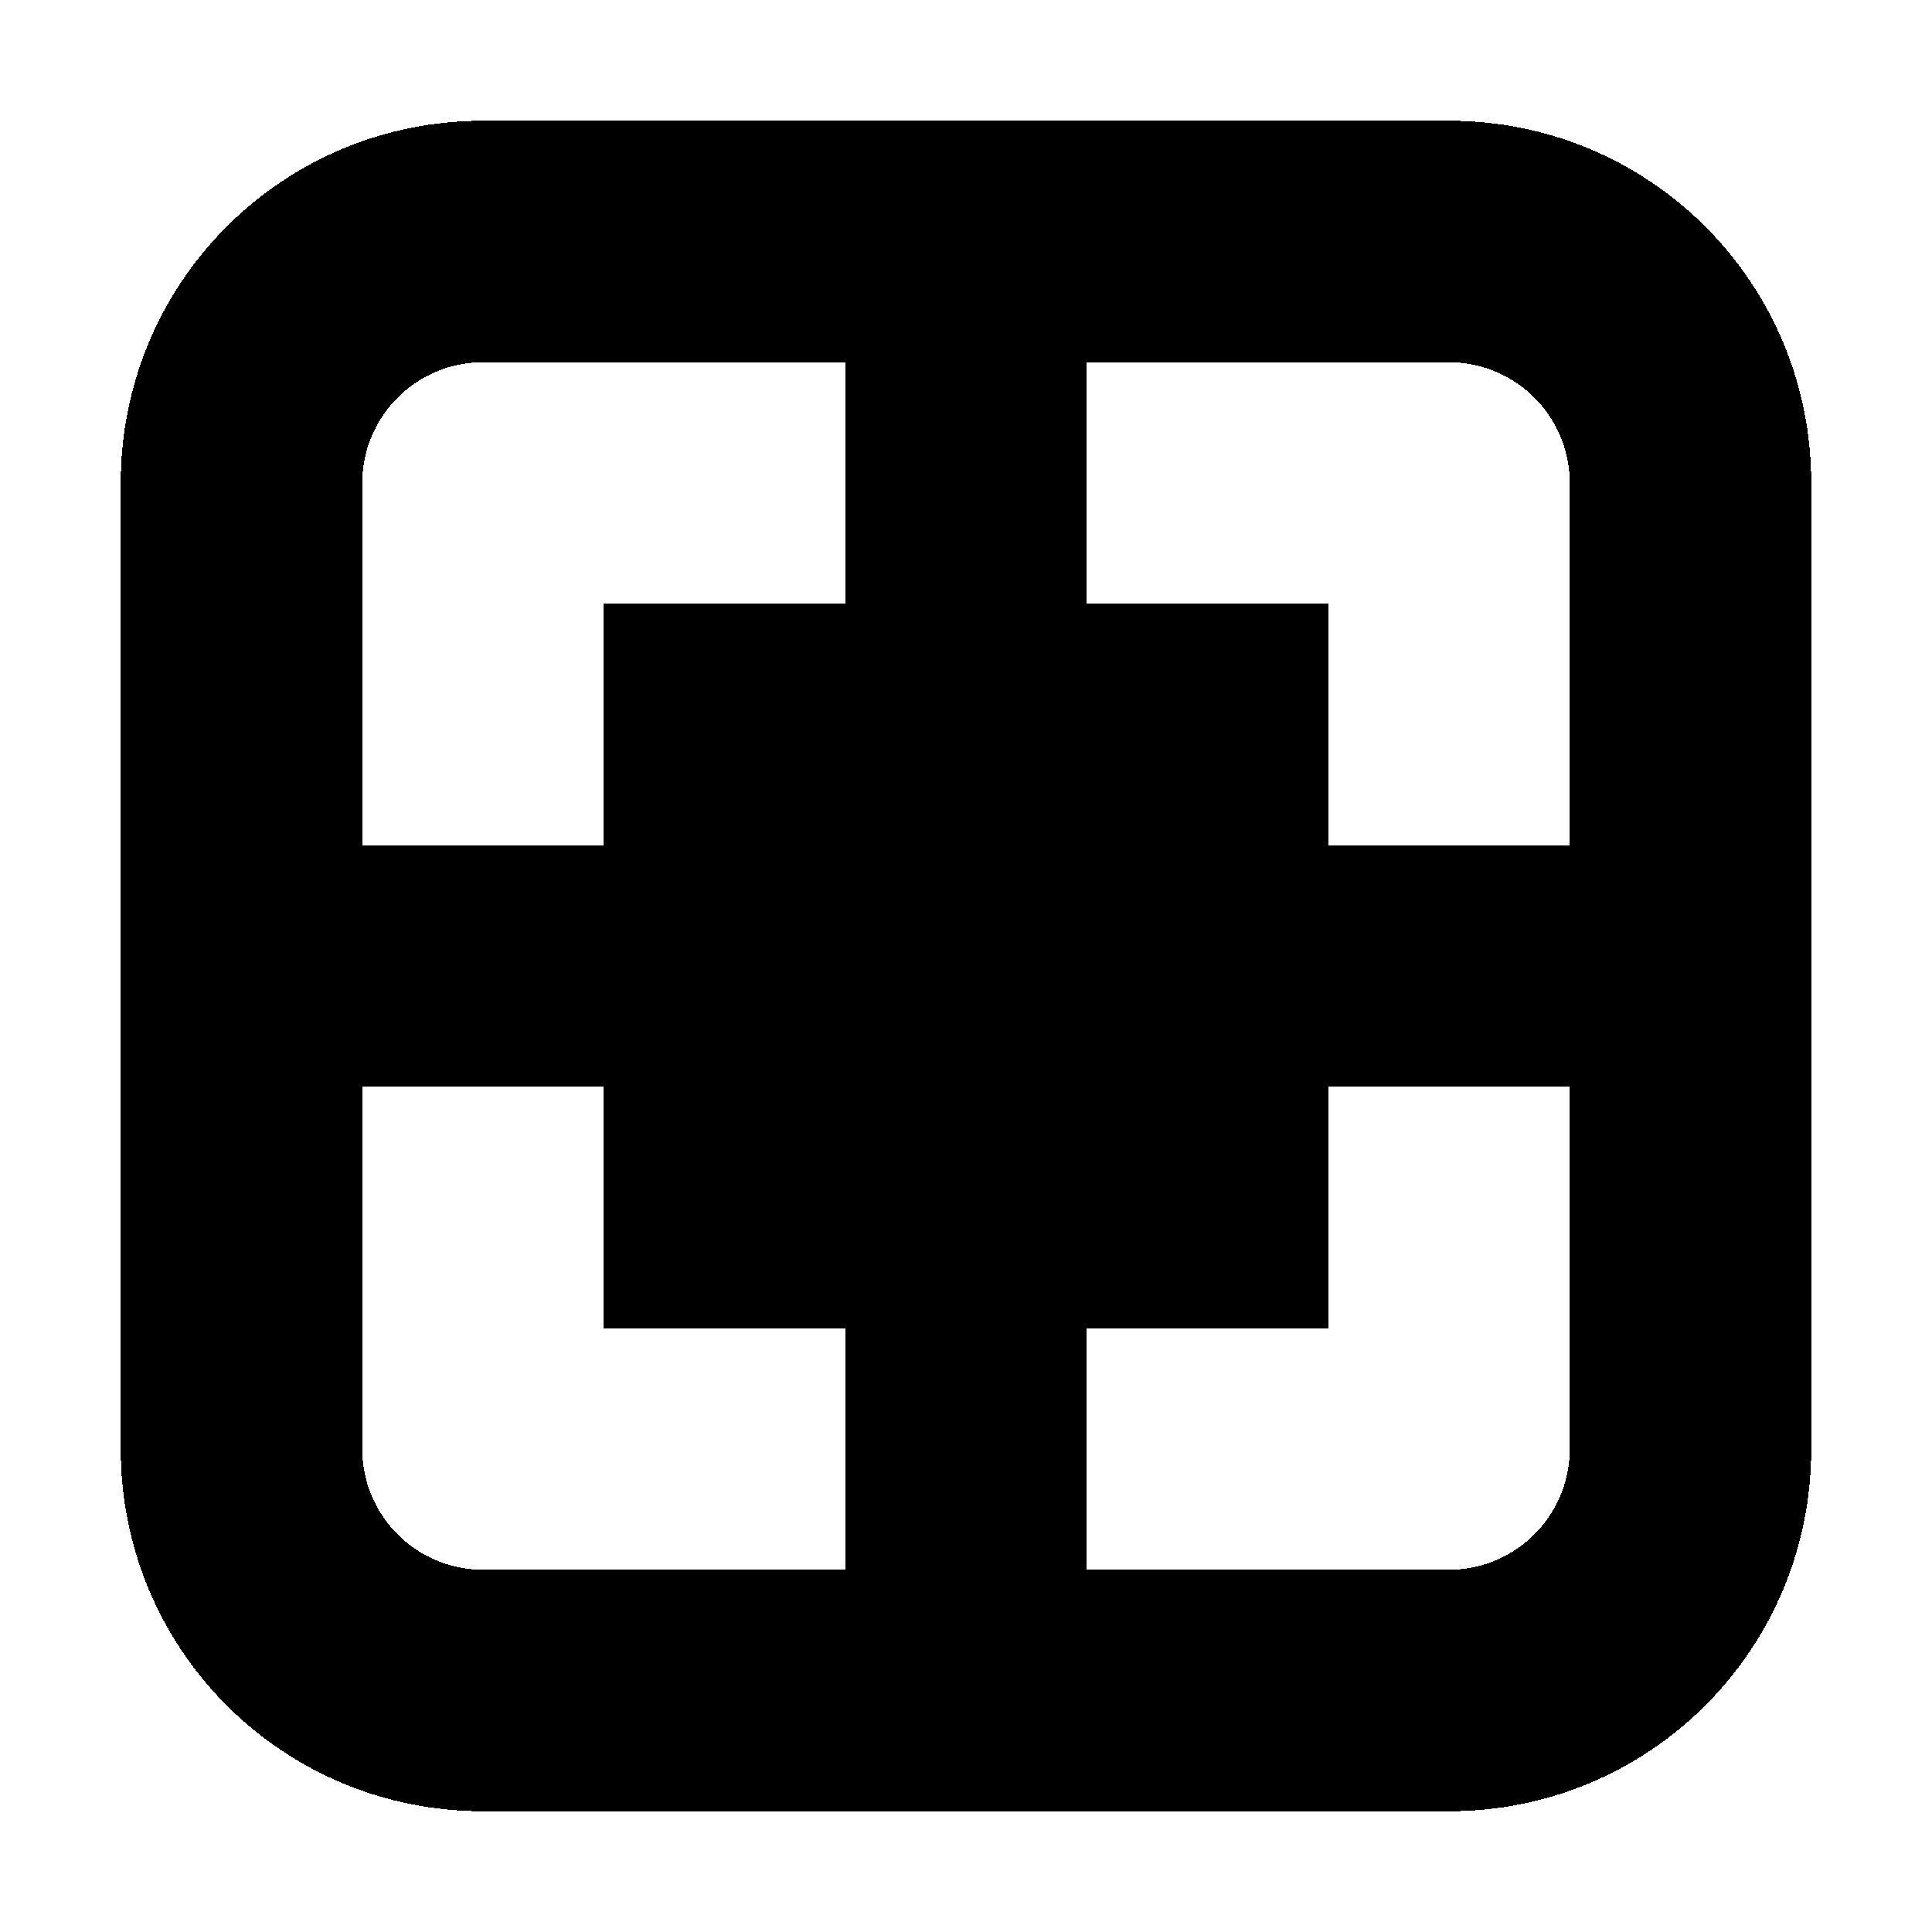
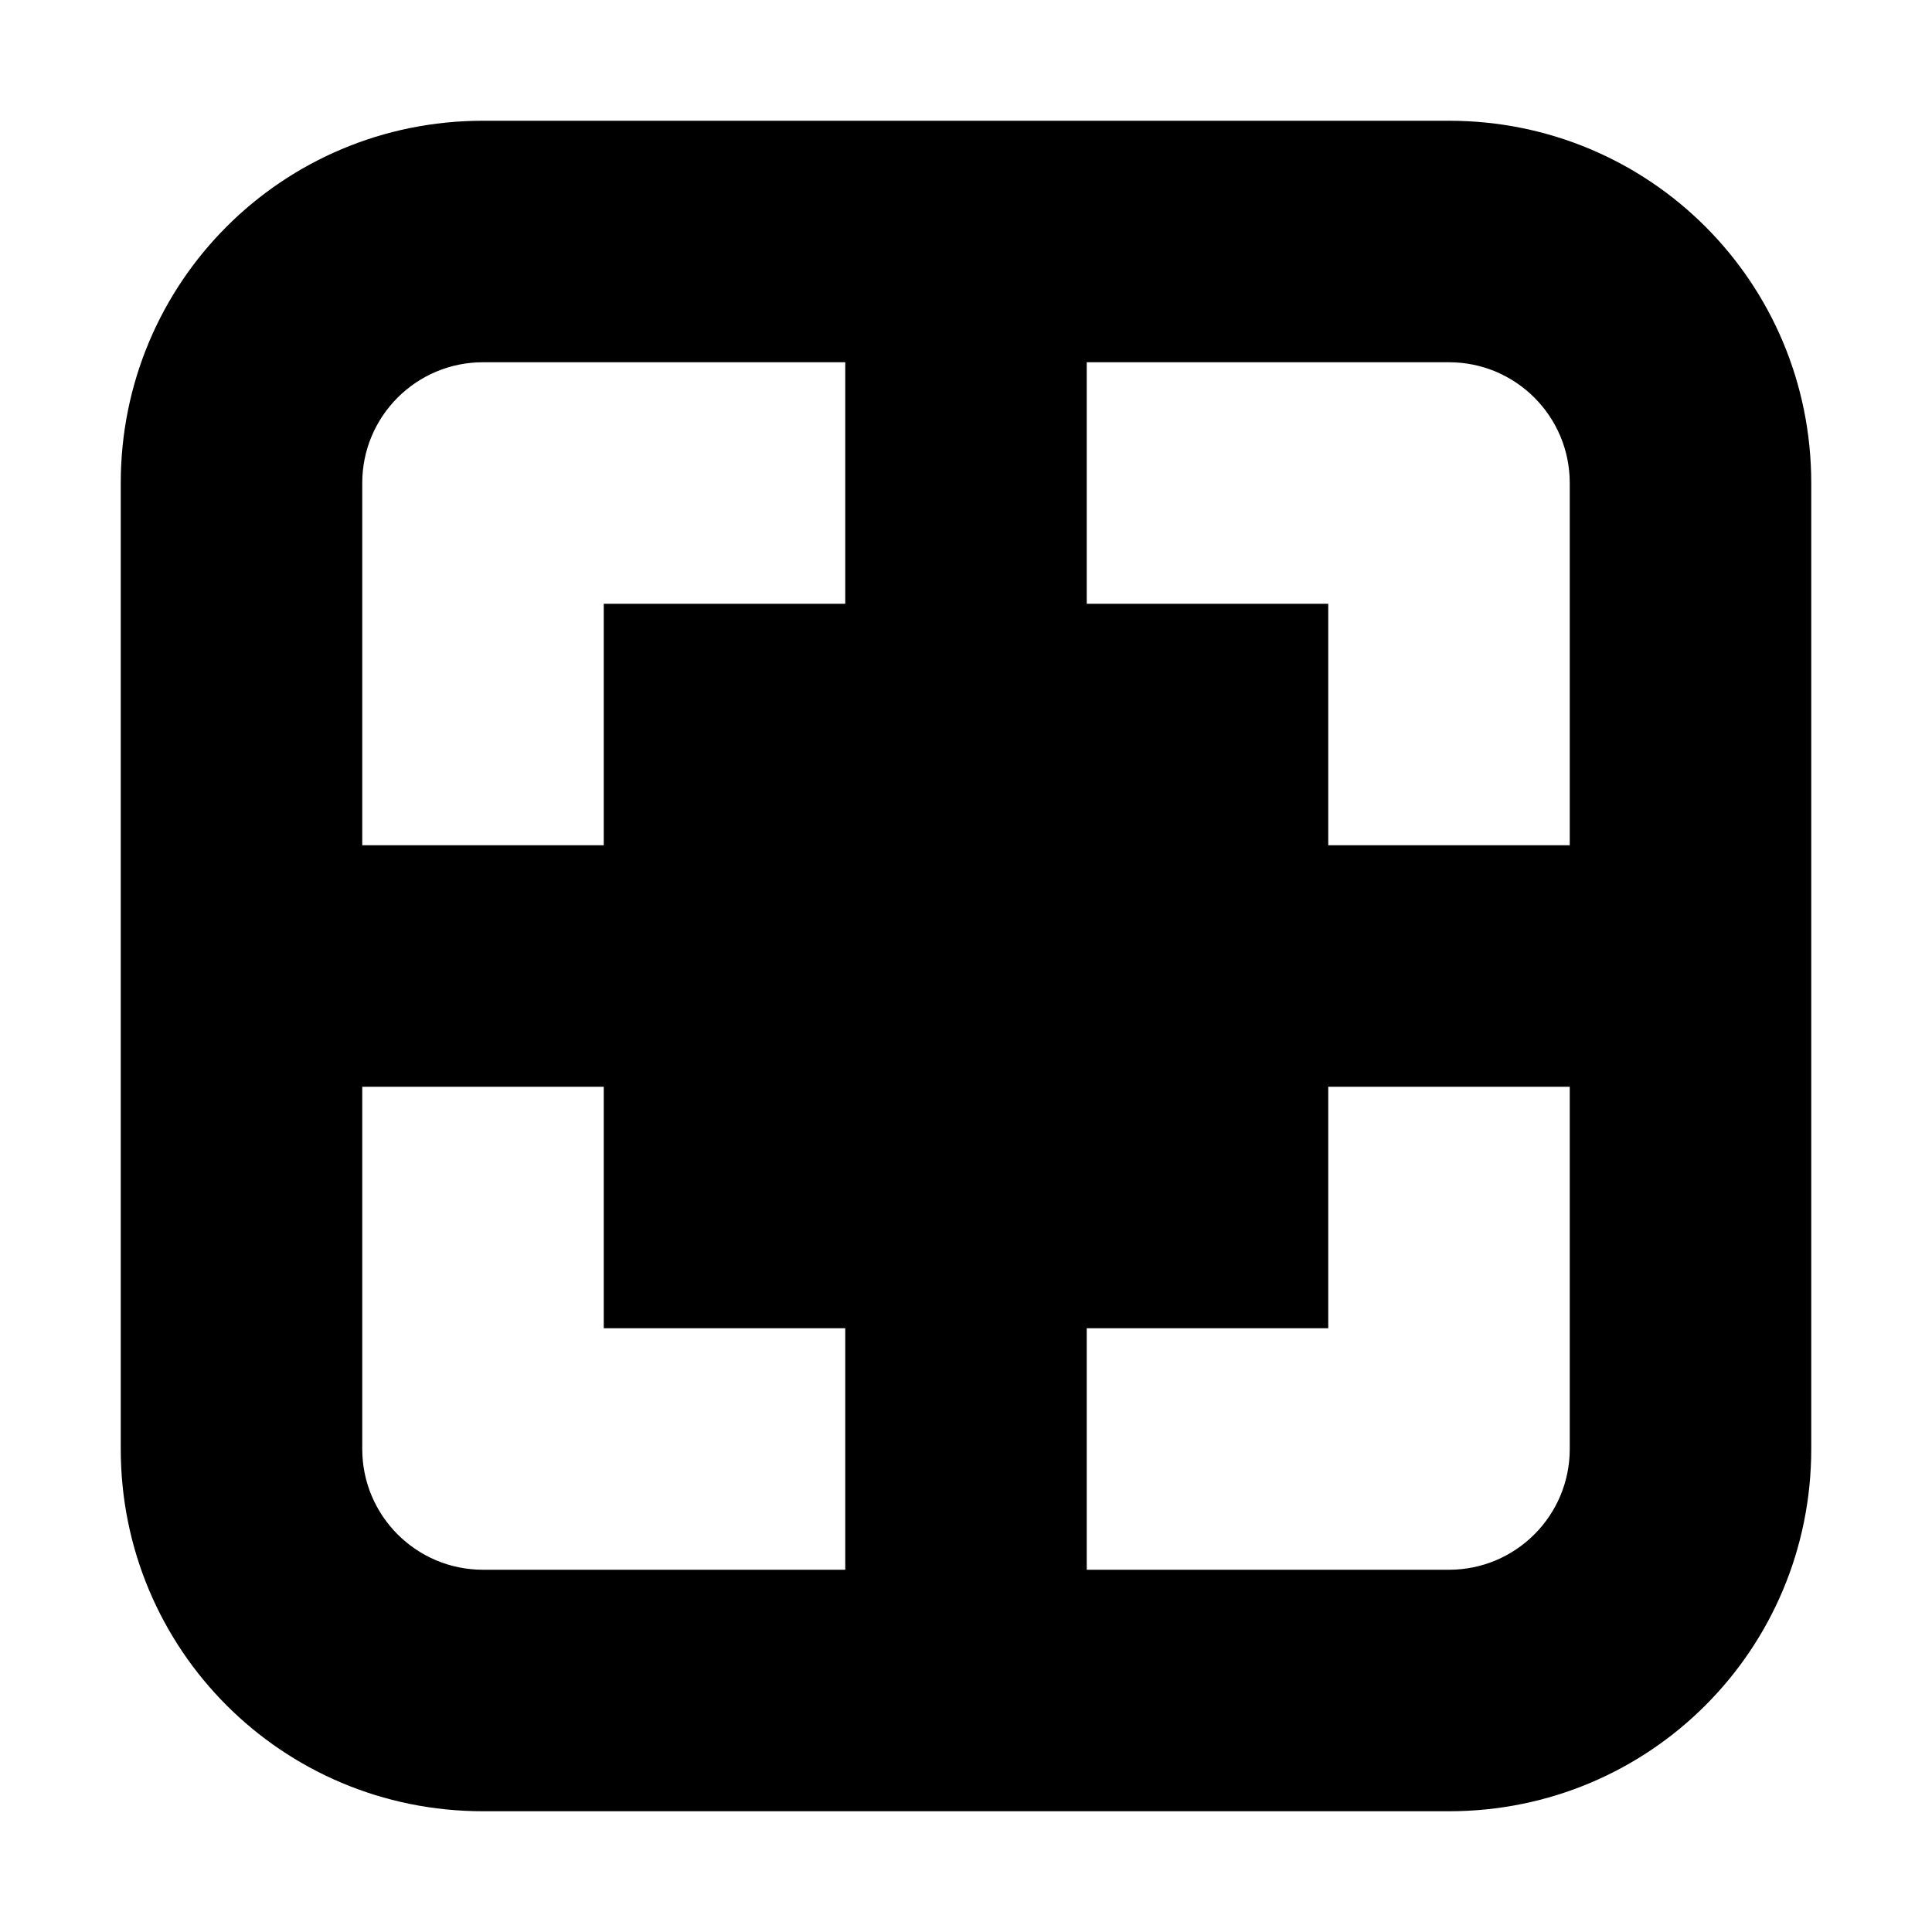
- <svg xmlns="http://www.w3.org/2000/svg" xmlns:xlink="http://www.w3.org/1999/xlink" width="16" height="16" id="svg2" version="1.1" shape-rendering="crispEdges">
+ <svg xmlns="http://www.w3.org/2000/svg" xmlns:xlink="http://www.w3.org/1999/xlink" width="16" height="16" id="svg2" version="1.1">
  <defs id="defs4">
    <linearGradient id="linearGradient5306">
      <stop style="stop-color:#ffffff;stop-opacity:0.099;" offset="0" id="stop5308" />
      <stop style="stop-color:#ffffff;stop-opacity:0;" offset="1" id="stop5310" />
    </linearGradient>
    <linearGradient id="linearGradient5290">
      <stop style="stop-color:#00ffff;stop-opacity:0.098;" offset="0" id="stop5292" />
      <stop id="stop6740" offset="0.5" style="stop-color:#00ff7f;stop-opacity:0.047;" />
      <stop style="stop-color:#00ff00;stop-opacity:0;" offset="1" id="stop5294" />
    </linearGradient>
    <linearGradient id="linearGradient5188">
      <stop style="stop-color:#64b5f6;stop-opacity:0.247;" offset="0" id="stop5198" />
      <stop style="stop-color:#64b5f6;stop-opacity:0;" offset="1" id="stop5192" />
    </linearGradient>
    <linearGradient id="linearGradient3975">
      <stop style="stop-color:#ff5555;stop-opacity:1;" offset="0" id="stop3977" />
    </linearGradient>
    <linearGradient id="linearGradient3969">
      <stop style="stop-color:#87cdde;stop-opacity:1;" offset="0" id="stop3971" />
    </linearGradient>
    <filter id="filter3945" x="0" y="6" width="1.2" style="color-interpolation-filters:sRGB">
      <feDiffuseLighting id="feDiffuseLighting3947" lighting-color="#fdfdfd" surfaceScale="121.495" diffuseConstant="28.448" />
    </filter>
    <filter id="filter3979" style="color-interpolation-filters:sRGB">
      <feFlood flood-opacity="0.2" flood-color="rgb(0,0,0)" result="flood" id="feFlood3981" />
      <feComposite in="flood" in2="SourceGraphic" operator="in" result="composite1" id="feComposite3983" />
      <feGaussianBlur stdDeviation="6" result="blur" id="feGaussianBlur3985" />
      <feOffset dx="0" dy="6" result="offset" id="feOffset3987" />
      <feComposite in="SourceGraphic" in2="offset" operator="over" result="fbSourceGraphic" id="feComposite3989" />
      <feColorMatrix result="fbSourceGraphicAlpha" in="fbSourceGraphic" values="0 0 0 -1 0 0 0 0 -1 0 0 0 0 -1 0 0 0 0 1 0" id="feColorMatrix3991" />
      <feFlood id="feFlood3993" flood-opacity="0.2" flood-color="rgb(0,0,0)" result="flood" in="fbSourceGraphic" />
      <feComposite id="feComposite3995" in2="fbSourceGraphic" in="flood" operator="in" result="composite1" />
      <feGaussianBlur id="feGaussianBlur3997" stdDeviation="6" result="blur" />
      <feOffset id="feOffset3999" dx="0" dy="6" result="offset" />
      <feComposite id="feComposite4001" in2="offset" in="fbSourceGraphic" operator="over" result="composite2" />
    </filter>
    <filter style="color-interpolation-filters:sRGB" id="filter3876">
      <feFlood flood-opacity="0.2" flood-color="rgb(0,0,0)" result="flood" id="feFlood3878" />
      <feComposite in="flood" in2="SourceGraphic" operator="in" result="composite1" id="feComposite3880" />
      <feGaussianBlur stdDeviation="6" result="blur" id="feGaussianBlur3882" />
      <feOffset dx="0" dy="6" result="offset" id="feOffset3884" />
      <feComposite in="SourceGraphic" in2="offset" operator="over" result="fbSourceGraphic" id="feComposite3886" />
      <feColorMatrix result="fbSourceGraphicAlpha" in="fbSourceGraphic" values="0 0 0 -1 0 0 0 0 -1 0 0 0 0 -1 0 0 0 0 1 0" id="feColorMatrix3888" />
      <feFlood id="feFlood3890" flood-opacity="0.397" flood-color="rgb(0,0,0)" result="flood" in="fbSourceGraphic" />
      <feComposite id="feComposite3892" in2="fbSourceGraphic" in="flood" operator="in" result="composite1" />
      <feGaussianBlur id="feGaussianBlur3894" stdDeviation="19.2" result="blur" />
      <feOffset id="feOffset3896" dx="0" dy="6" result="offset" />
      <feComposite id="feComposite3898" in2="offset" in="fbSourceGraphic" operator="over" result="fbSourceGraphic" />
      <feColorMatrix result="fbSourceGraphicAlpha" in="fbSourceGraphic" values="0 0 0 -1 0 0 0 0 -1 0 0 0 0 -1 0 0 0 0 1 0" id="feColorMatrix3900" />
      <feFlood id="feFlood3902" flood-opacity="0.8" flood-color="rgb(0,0,0)" result="flood" in="fbSourceGraphic" />
      <feComposite id="feComposite3904" in2="fbSourceGraphic" in="flood" operator="in" result="composite1" />
      <feGaussianBlur id="feGaussianBlur3906" stdDeviation="19.2" result="blur" />
      <feOffset id="feOffset3908" dx="0" dy="6" result="offset" />
      <feComposite id="feComposite3910" in2="offset" in="fbSourceGraphic" operator="over" result="fbSourceGraphic" />
      <feColorMatrix result="fbSourceGraphicAlpha" in="fbSourceGraphic" values="0 0 0 -1 0 0 0 0 -1 0 0 0 0 -1 0 0 0 0 1 0" id="feColorMatrix3912" />
      <feFlood id="feFlood3914" flood-opacity="0.8" flood-color="rgb(0,0,0)" result="flood" in="fbSourceGraphic" />
      <feComposite id="feComposite3916" in2="fbSourceGraphic" in="flood" operator="in" result="composite1" />
      <feGaussianBlur id="feGaussianBlur3918" stdDeviation="26.1" result="blur" />
      <feOffset id="feOffset3920" dx="0" dy="6" result="offset" />
      <feComposite id="feComposite3922" in2="offset" in="fbSourceGraphic" operator="over" result="fbSourceGraphic" />
      <feColorMatrix result="fbSourceGraphicAlpha" in="fbSourceGraphic" values="0 0 0 -1 0 0 0 0 -1 0 0 0 0 -1 0 0 0 0 1 0" id="feColorMatrix3924" />
      <feFlood id="feFlood3926" flood-opacity="0.8" flood-color="rgb(0,0,0)" result="flood" in="fbSourceGraphic" />
      <feComposite id="feComposite3928" in2="fbSourceGraphic" in="flood" operator="in" result="composite1" />
      <feGaussianBlur id="feGaussianBlur3930" stdDeviation="35.7" result="blur" />
      <feOffset id="feOffset3932" dx="0" dy="6" result="offset" />
      <feComposite id="feComposite3934" in2="offset" in="fbSourceGraphic" operator="over" result="fbSourceGraphic" />
      <feColorMatrix result="fbSourceGraphicAlpha" in="fbSourceGraphic" values="0 0 0 -1 0 0 0 0 -1 0 0 0 0 -1 0 0 0 0 1 0" id="feColorMatrix3936" />
      <feFlood id="feFlood3938" flood-opacity="0.8" flood-color="rgb(0,0,0)" result="flood" in="fbSourceGraphic" />
      <feComposite id="feComposite3940" in2="fbSourceGraphic" in="flood" operator="in" result="composite1" />
      <feGaussianBlur id="feGaussianBlur3942" stdDeviation="6" result="blur" />
      <feOffset id="feOffset3944" dx="0" dy="6" result="offset" />
      <feComposite id="feComposite3946" in2="offset" in="fbSourceGraphic" operator="over" result="fbSourceGraphic" />
      <feColorMatrix result="fbSourceGraphicAlpha" in="fbSourceGraphic" values="0 0 0 -1 0 0 0 0 -1 0 0 0 0 -1 0 0 0 0 1 0" id="feColorMatrix3948" />
      <feFlood id="feFlood3950" flood-opacity="0.8" flood-color="rgb(0,0,0)" result="flood" in="fbSourceGraphic" />
      <feComposite id="feComposite3952" in2="fbSourceGraphic" in="flood" operator="in" result="composite1" />
      <feGaussianBlur id="feGaussianBlur3954" stdDeviation="21.7" result="blur" />
      <feOffset id="feOffset3956" dx="0" dy="6" result="offset" />
      <feComposite id="feComposite3958" in2="offset" in="fbSourceGraphic" operator="over" result="fbSourceGraphic" />
      <feColorMatrix result="fbSourceGraphicAlpha" in="fbSourceGraphic" values="0 0 0 -1 0 0 0 0 -1 0 0 0 0 -1 0 0 0 0 1 0" id="feColorMatrix3960" />
      <feFlood id="feFlood3962" flood-opacity="0.8" flood-color="rgb(0,0,0)" result="flood" in="fbSourceGraphic" />
      <feComposite id="feComposite3964" in2="fbSourceGraphic" in="flood" operator="in" result="composite1" />
      <feGaussianBlur id="feGaussianBlur3966" stdDeviation="21.7" result="blur" />
      <feOffset id="feOffset3968" dx="0" dy="1.9" result="offset" />
      <feComposite id="feComposite3970" in2="offset" in="fbSourceGraphic" operator="over" result="fbSourceGraphic" />
      <feColorMatrix result="fbSourceGraphicAlpha" in="fbSourceGraphic" values="0 0 0 -1 0 0 0 0 -1 0 0 0 0 -1 0 0 0 0 1 0" id="feColorMatrix3972" />
      <feFlood id="feFlood3974" flood-opacity="0.8" flood-color="rgb(0,0,0)" result="flood" in="fbSourceGraphic" />
      <feComposite id="feComposite3976" in2="fbSourceGraphic" in="flood" operator="in" result="composite1" />
      <feGaussianBlur id="feGaussianBlur3978" stdDeviation="21.7" result="blur" />
      <feOffset id="feOffset3980" dx="3.6" dy="1.9" result="offset" />
      <feComposite id="feComposite3982" in2="offset" in="fbSourceGraphic" operator="over" result="fbSourceGraphic" />
      <feColorMatrix result="fbSourceGraphicAlpha" in="fbSourceGraphic" values="0 0 0 -1 0 0 0 0 -1 0 0 0 0 -1 0 0 0 0 1 0" id="feColorMatrix3984" />
      <feFlood id="feFlood3986" flood-opacity="0.8" flood-color="rgb(0,0,0)" result="flood" in="fbSourceGraphic" />
      <feComposite id="feComposite3988" in2="fbSourceGraphic" in="flood" operator="in" result="composite1" />
      <feGaussianBlur id="feGaussianBlur3990" stdDeviation="21.7" result="blur" />
      <feOffset id="feOffset3992" dx="9.6" dy="1.9" result="offset" />
      <feComposite id="feComposite3994" in2="offset" in="fbSourceGraphic" operator="over" result="fbSourceGraphic" />
      <feColorMatrix result="fbSourceGraphicAlpha" in="fbSourceGraphic" values="0 0 0 -1 0 0 0 0 -1 0 0 0 0 -1 0 0 0 0 1 0" id="feColorMatrix3996" />
      <feFlood id="feFlood3998" flood-opacity="0.8" flood-color="rgb(0,0,0)" result="flood" in="fbSourceGraphic" />
      <feComposite id="feComposite4000" in2="fbSourceGraphic" in="flood" operator="in" result="composite1" />
      <feGaussianBlur id="feGaussianBlur4002" stdDeviation="21.7" result="blur" />
      <feOffset id="feOffset4004" dx="1.2" dy="1.9" result="offset" />
      <feComposite id="feComposite4006" in2="offset" in="fbSourceGraphic" operator="over" result="fbSourceGraphic" />
      <feColorMatrix result="fbSourceGraphicAlpha" in="fbSourceGraphic" values="0 0 0 -1 0 0 0 0 -1 0 0 0 0 -1 0 0 0 0 1 0" id="feColorMatrix4008" />
      <feFlood id="feFlood4010" flood-opacity="0.8" flood-color="rgb(0,0,0)" result="flood" in="fbSourceGraphic" />
      <feComposite id="feComposite4012" in2="fbSourceGraphic" in="flood" operator="in" result="composite1" />
      <feGaussianBlur id="feGaussianBlur4014" stdDeviation="21.7" result="blur" />
      <feOffset id="feOffset4016" dx="-1.4" dy="1.9" result="offset" />
      <feComposite id="feComposite4018" in2="offset" in="fbSourceGraphic" operator="over" result="fbSourceGraphic" />
      <feColorMatrix result="fbSourceGraphicAlpha" in="fbSourceGraphic" values="0 0 0 -1 0 0 0 0 -1 0 0 0 0 -1 0 0 0 0 1 0" id="feColorMatrix4020" />
      <feFlood id="feFlood4022" flood-opacity="0.8" flood-color="rgb(0,0,0)" result="flood" in="fbSourceGraphic" />
      <feComposite id="feComposite4024" in2="fbSourceGraphic" in="flood" operator="in" result="composite1" />
      <feGaussianBlur id="feGaussianBlur4026" stdDeviation="21.7" result="blur" />
      <feOffset id="feOffset4028" dx="0.3" dy="1.9" result="offset" />
      <feComposite id="feComposite4030" in2="offset" in="fbSourceGraphic" operator="over" result="fbSourceGraphic" />
      <feColorMatrix result="fbSourceGraphicAlpha" in="fbSourceGraphic" values="0 0 0 -1 0 0 0 0 -1 0 0 0 0 -1 0 0 0 0 1 0" id="feColorMatrix4032" />
      <feFlood id="feFlood4034" flood-opacity="0.8" flood-color="rgb(0,0,0)" result="flood" in="fbSourceGraphic" />
      <feComposite id="feComposite4036" in2="fbSourceGraphic" in="flood" operator="in" result="composite1" />
      <feGaussianBlur id="feGaussianBlur4038" stdDeviation="21.7" result="blur" />
      <feOffset id="feOffset4040" dx="-8.04912e-16" dy="1.9" result="offset" />
      <feComposite id="feComposite4042" in2="offset" in="fbSourceGraphic" operator="over" result="fbSourceGraphic" />
      <feColorMatrix result="fbSourceGraphicAlpha" in="fbSourceGraphic" values="0 0 0 -1 0 0 0 0 -1 0 0 0 0 -1 0 0 0 0 1 0" id="feColorMatrix4044" />
      <feFlood id="feFlood4046" flood-opacity="0.8" flood-color="rgb(0,0,0)" result="flood" in="fbSourceGraphic" />
      <feComposite id="feComposite4048" in2="fbSourceGraphic" in="flood" operator="in" result="composite1" />
      <feGaussianBlur id="feGaussianBlur4050" stdDeviation="21.7" result="blur" />
      <feOffset id="feOffset4052" dx="-8.04912e-16" dy="3.6" result="offset" />
      <feComposite id="feComposite4054" in2="offset" in="fbSourceGraphic" operator="over" result="fbSourceGraphic" />
      <feColorMatrix result="fbSourceGraphicAlpha" in="fbSourceGraphic" values="0 0 0 -1 0 0 0 0 -1 0 0 0 0 -1 0 0 0 0 1 0" id="feColorMatrix4056" />
      <feFlood id="feFlood4058" flood-opacity="0.8" flood-color="rgb(0,0,0)" result="flood" in="fbSourceGraphic" />
      <feComposite id="feComposite4060" in2="fbSourceGraphic" in="flood" operator="in" result="composite1" />
      <feGaussianBlur id="feGaussianBlur4062" stdDeviation="6" result="blur" />
      <feOffset id="feOffset4064" dx="-8.04912e-16" dy="3.6" result="offset" />
      <feComposite id="feComposite4066" in2="offset" in="fbSourceGraphic" operator="over" result="fbSourceGraphic" />
      <feColorMatrix result="fbSourceGraphicAlpha" in="fbSourceGraphic" values="0 0 0 -1 0 0 0 0 -1 0 0 0 0 -1 0 0 0 0 1 0" id="feColorMatrix4080" />
      <feFlood id="feFlood4082" flood-opacity="0.8" flood-color="rgb(0,0,0)" result="flood" in="fbSourceGraphic" />
      <feComposite id="feComposite4084" in2="fbSourceGraphic" in="flood" operator="in" result="composite1" />
      <feGaussianBlur id="feGaussianBlur4086" stdDeviation="6" result="blur" />
      <feOffset id="feOffset4088" dx="-8.04912e-16" dy="3.6" result="offset" />
      <feComposite id="feComposite4090" in2="offset" in="fbSourceGraphic" operator="over" result="fbSourceGraphic" />
      <feColorMatrix result="fbSourceGraphicAlpha" in="fbSourceGraphic" values="0 0 0 -1 0 0 0 0 -1 0 0 0 0 -1 0 0 0 0 1 0" id="feColorMatrix4092" />
      <feFlood id="feFlood4094" flood-opacity="0.8" flood-color="rgb(0,0,0)" result="flood" in="fbSourceGraphic" />
      <feComposite id="feComposite4096" in2="fbSourceGraphic" in="flood" operator="in" result="composite1" />
      <feGaussianBlur id="feGaussianBlur4098" stdDeviation="6" result="blur" />
      <feOffset id="feOffset4100" dx="-8.04912e-16" dy="7.7" result="offset" />
      <feComposite id="feComposite4102" in2="offset" in="fbSourceGraphic" operator="over" result="fbSourceGraphic" />
      <feColorMatrix result="fbSourceGraphicAlpha" in="fbSourceGraphic" values="0 0 0 -1 0 0 0 0 -1 0 0 0 0 -1 0 0 0 0 1 0" id="feColorMatrix4104" />
      <feFlood id="feFlood4106" flood-opacity="0.8" flood-color="rgb(0,0,0)" result="flood" in="fbSourceGraphic" />
      <feComposite id="feComposite4108" in2="fbSourceGraphic" in="flood" operator="in" result="composite1" />
      <feGaussianBlur id="feGaussianBlur4110" stdDeviation="6" result="blur" />
      <feOffset id="feOffset4112" dx="-8.04912e-16" dy="11.6" result="offset" />
      <feComposite id="feComposite4114" in2="offset" in="fbSourceGraphic" operator="over" result="fbSourceGraphic" />
      <feColorMatrix result="fbSourceGraphicAlpha" in="fbSourceGraphic" values="0 0 0 -1 0 0 0 0 -1 0 0 0 0 -1 0 0 0 0 1 0" id="feColorMatrix4116" />
      <feFlood id="feFlood4118" flood-opacity="0.5" flood-color="rgb(0,0,0)" result="flood" in="fbSourceGraphic" />
      <feComposite id="feComposite4120" in2="fbSourceGraphic" in="flood" operator="in" result="composite1" />
      <feGaussianBlur id="feGaussianBlur4122" stdDeviation="6" result="blur" />
      <feOffset id="feOffset4124" dx="-8.04912e-16" dy="11.6" result="offset" />
      <feComposite id="feComposite4126" in2="offset" in="fbSourceGraphic" operator="over" result="fbSourceGraphic" />
      <feColorMatrix result="fbSourceGraphicAlpha" in="fbSourceGraphic" values="0 0 0 -1 0 0 0 0 -1 0 0 0 0 -1 0 0 0 0 1 0" id="feColorMatrix4128" />
      <feFlood id="feFlood4130" flood-opacity="0.3" flood-color="rgb(0,0,0)" result="flood" in="fbSourceGraphic" />
      <feComposite id="feComposite4132" in2="fbSourceGraphic" in="flood" operator="in" result="composite1" />
      <feGaussianBlur id="feGaussianBlur4134" stdDeviation="6" result="blur" />
      <feOffset id="feOffset4136" dx="-8.04912e-16" dy="11.6" result="offset" />
      <feComposite id="feComposite4138" in2="offset" in="fbSourceGraphic" operator="over" result="fbSourceGraphic" />
      <feColorMatrix result="fbSourceGraphicAlpha" in="fbSourceGraphic" values="0 0 0 -1 0 0 0 0 -1 0 0 0 0 -1 0 0 0 0 1 0" id="feColorMatrix4140" />
      <feFlood id="feFlood4142" flood-opacity="0.2" flood-color="rgb(0,0,0)" result="flood" in="fbSourceGraphic" />
      <feComposite id="feComposite4144" in2="fbSourceGraphic" in="flood" operator="in" result="composite1" />
      <feGaussianBlur id="feGaussianBlur4146" stdDeviation="6" result="blur" />
      <feOffset id="feOffset4148" dx="-8.04912e-16" dy="11.6" result="offset" />
      <feComposite id="feComposite4150" in2="offset" in="fbSourceGraphic" operator="over" result="fbSourceGraphic" />
      <feColorMatrix result="fbSourceGraphicAlpha" in="fbSourceGraphic" values="0 0 0 -1 0 0 0 0 -1 0 0 0 0 -1 0 0 0 0 1 0" id="feColorMatrix4152" />
      <feFlood id="feFlood4154" flood-opacity="0.2" flood-color="rgb(0,0,0)" result="flood" in="fbSourceGraphic" />
      <feComposite id="feComposite4156" in2="fbSourceGraphic" in="flood" operator="in" result="composite1" />
      <feGaussianBlur id="feGaussianBlur4158" stdDeviation="6" result="blur" />
      <feOffset id="feOffset4160" dx="-8.04912e-16" dy="11.6" result="offset" />
      <feComposite id="feComposite4162" in2="offset" in="fbSourceGraphic" operator="over" result="fbSourceGraphic" />
      <feColorMatrix result="fbSourceGraphicAlpha" in="fbSourceGraphic" values="0 0 0 -1 0 0 0 0 -1 0 0 0 0 -1 0 0 0 0 1 0" id="feColorMatrix4164" />
      <feFlood id="feFlood4166" flood-opacity="0.2" flood-color="rgb(0,0,0)" result="flood" in="fbSourceGraphic" />
      <feComposite id="feComposite4168" in2="fbSourceGraphic" in="flood" operator="in" result="composite1" />
      <feGaussianBlur id="feGaussianBlur4170" stdDeviation="6" result="blur" />
      <feOffset id="feOffset4172" dx="-8.04912e-16" dy="6" result="offset" />
      <feComposite id="feComposite4174" in2="offset" in="fbSourceGraphic" operator="over" result="composite2" />
    </filter>
    <filter id="filter4522" style="color-interpolation-filters:sRGB">
      <feGaussianBlur stdDeviation="3" id="feGaussianBlur4524" />
      <feColorMatrix result="fbSourceGraphic" values="1 0 0 0 0 0 1 0 0 0 0 0 1 0 0 0 0 0 6 -2.5 " id="feColorMatrix4526" />
    </filter>
    <filter id="filter4576" style="color-interpolation-filters:sRGB">
      <feGaussianBlur stdDeviation="3" id="feGaussianBlur4578" />
      <feColorMatrix result="fbSourceGraphic" values="1 0 0 0 0 0 1 0 0 0 0 0 1 0 0 0 0 0 6 -2.5 " id="feColorMatrix4580" />
    </filter>
    <filter id="filter4576-0" style="color-interpolation-filters:sRGB">
      <feGaussianBlur stdDeviation="3" id="feGaussianBlur4578-8" />
      <feColorMatrix result="fbSourceGraphic" values="1 0 0 0 0 0 1 0 0 0 0 0 1 0 0 0 0 0 6 -2.5 " id="feColorMatrix4580-0" />
    </filter>
    <filter id="filter4576-0-0" style="color-interpolation-filters:sRGB">
      <feGaussianBlur stdDeviation="3" id="feGaussianBlur4578-8-5" />
      <feColorMatrix result="fbSourceGraphic" values="1 0 0 0 0 0 1 0 0 0 0 0 1 0 0 0 0 0 6 -2.5 " id="feColorMatrix4580-0-2" />
    </filter>
    <filter id="filter4576-0-0-4" style="color-interpolation-filters:sRGB">
      <feGaussianBlur stdDeviation="3" id="feGaussianBlur4578-8-5-2" />
      <feColorMatrix result="fbSourceGraphic" values="1 0 0 0 0 0 1 0 0 0 0 0 1 0 0 0 0 0 6 -2.5 " id="feColorMatrix4580-0-2-7" />
    </filter>
    <radialGradient xlink:href="#linearGradient5306" id="radialGradient5296" cx="9" cy="1032.112" fx="9" fy="1032.112" r="10.125" gradientUnits="userSpaceOnUse" gradientTransform="matrix(1.944444,0,0,1.944447,-13.5625,-977.5881)" />
    <linearGradient xlink:href="#linearGradient5306" id="linearGradient5312" x1="-15.75" y1="1029.3" x2="23.625" y2="1029.3" gradientUnits="userSpaceOnUse" />
    <linearGradient id="linearGradient3783-1">
      <stop id="stop3785-2" offset="0" style="stop-color:#1e94d3;stop-opacity:1;" />
      <stop style="stop-color:#1e94d3;stop-opacity:1;" offset="1" id="stop3803-6" />
    </linearGradient>
    <linearGradient gradientUnits="userSpaceOnUse" y2="50" x2="30" y1="90" x1="-10" id="linearGradient3827-7" xlink:href="#linearGradient3783-1" />
    <linearGradient gradientUnits="userSpaceOnUse" y2="50" x2="30" y1="90" x1="-10" id="linearGradient3827" xlink:href="#linearGradient3783" />
    <linearGradient id="linearGradient3783">
      <stop id="stop3785" offset="0" style="stop-color:#1e94d3;stop-opacity:1;" />
      <stop style="stop-color:#1e94d3;stop-opacity:1;" offset="1" id="stop3803" />
    </linearGradient>
    <linearGradient id="linearGradient3821">
      <stop id="stop3823" offset="0" style="stop-color:#37aee2;stop-opacity:1;" />
      <stop id="stop3825" offset="1" style="stop-color:#1e96c8;stop-opacity:1;" />
    </linearGradient>
    <linearGradient id="linearGradient3829">
      <stop style="stop-color:#1f96d4;stop-opacity:1;" offset="0" id="stop3831" />
      <stop style="stop-color:#37aee2;stop-opacity:1;" offset="1" id="stop3833" />
    </linearGradient>
    <linearGradient id="linearGradient3877">
      <stop id="stop3879" offset="0" style="stop-color:#eff7fc;stop-opacity:1;" />
      <stop id="stop3881" offset="1" style="stop-color:#ffffff;stop-opacity:1;" />
    </linearGradient>
    <linearGradient id="linearGradient3689">
      <stop id="stop3691" offset="0" style="stop-color:#f68000;stop-opacity:1;" />
      <stop id="stop3693" offset="1" style="stop-color:#fd9800;stop-opacity:1;" />
    </linearGradient>
    <linearGradient id="linearGradient3675">
      <stop id="stop3677" offset="0" style="stop-color:#ffb900;stop-opacity:1;" />
      <stop id="stop3679" offset="1" style="stop-color:#ffd76b;stop-opacity:1;" />
    </linearGradient>
    <linearGradient y2="463.262" x2="412.23" y1="461.921" x1="-113.893" gradientUnits="userSpaceOnUse" id="linearGradient3840" xlink:href="#linearGradient3675" />
    <linearGradient id="linearGradient3634">
      <stop style="stop-color:#7a8288;stop-opacity:1;" offset="0" id="stop3636" />
      <stop id="stop3638" offset="0.076" style="stop-color:#9fa3a7;stop-opacity:1;" />
      <stop style="stop-color:#7d858b;stop-opacity:1;" offset="1" id="stop3640" />
    </linearGradient>
    <linearGradient y2="12.703" x2="151.346" y1="-0.642" x1="107.209" gradientTransform="matrix(0.2822222,0,0,0.2822222,-0.1398399,-0.01181449)" gradientUnits="userSpaceOnUse" id="linearGradient3838" xlink:href="#linearGradient3634" />
    <linearGradient id="linearGradient3712">
      <stop id="stop3714" offset="0" style="stop-color:#a1abb2;stop-opacity:1;" />
      <stop style="stop-color:#eaeced;stop-opacity:1;" offset="0.148" id="stop3720" />
      <stop id="stop3716" offset="1" style="stop-color:#c6ccd0;stop-opacity:1;" />
    </linearGradient>
    <linearGradient y2="27.389" x2="164.759" y1="12.641" x1="104.886" gradientUnits="userSpaceOnUse" id="linearGradient3836" xlink:href="#linearGradient3712" />
    <linearGradient id="linearGradient3702">
      <stop id="stop3704" offset="0" style="stop-color:#7a8288;stop-opacity:1;" />
      <stop style="stop-color:#9fa3a7;stop-opacity:1;" offset="0.529" id="stop3710" />
      <stop id="stop3706" offset="1" style="stop-color:#7d858b;stop-opacity:1;" />
    </linearGradient>
    <linearGradient y2="268.415" x2="334.031" y1="252.484" x1="18.875" gradientUnits="userSpaceOnUse" id="linearGradient3834" xlink:href="#linearGradient3702" />
    <linearGradient id="linearGradient3626">
      <stop style="stop-color:#a1abb2;stop-opacity:1;" offset="0" id="stop3628" />
      <stop id="stop3630" offset="0.083" style="stop-color:#eaeced;stop-opacity:1;" />
      <stop style="stop-color:#c6ccd0;stop-opacity:1;" offset="1" id="stop3632" />
    </linearGradient>
    <linearGradient y2="290.7" x2="278.432" y1="228.6" x1="44.104" gradientUnits="userSpaceOnUse" id="linearGradient3832" xlink:href="#linearGradient3626" />
    <linearGradient id="linearGradient3646">
      <stop id="stop3648" offset="0" style="stop-color:#f48200;stop-opacity:0;" />
      <stop style="stop-color:#f48200;stop-opacity:0.728;" offset="0.589" id="stop3654" />
      <stop id="stop3658" offset="0.816" style="stop-color:#cc5f00;stop-opacity:1;" />
      <stop id="stop3650" offset="1" style="stop-color:#a43d00;stop-opacity:1;" />
    </linearGradient>
    <linearGradient y2="55.356" x2="261.622" y1="70.105" x1="115.202" gradientUnits="userSpaceOnUse" id="linearGradient3830" xlink:href="#linearGradient3646" />
    <linearGradient id="linearGradient3668">
      <stop style="stop-color:#9b4400;stop-opacity:1;" offset="0" id="stop3670" />
      <stop style="stop-color:#e56300;stop-opacity:1;" offset="1" id="stop3672" />
    </linearGradient>
    <linearGradient y2="108.988" x2="93.522" y1="102.284" x1="64.751" gradientUnits="userSpaceOnUse" id="linearGradient3828" xlink:href="#linearGradient3668" />
    <linearGradient id="linearGradient3649">
      <stop id="stop3651" offset="0" style="stop-color:#e26400;stop-opacity:1;" />
      <stop id="stop3653" offset="1" style="stop-color:#ffb900;stop-opacity:1;" />
    </linearGradient>
    <linearGradient y2="125.316" x2="44.376" y1="100.342" x1="40.775" gradientTransform="matrix(1,0,0,1.020233,0,-1.423461)" gradientUnits="userSpaceOnUse" id="linearGradient3826" xlink:href="#linearGradient3649" />
    <linearGradient id="linearGradient3689-2">
      <stop id="stop3691-2" offset="0" style="stop-color:#f68000;stop-opacity:1;" />
      <stop id="stop3693-3" offset="1" style="stop-color:#fd9800;stop-opacity:1;" />
    </linearGradient>
    <linearGradient id="linearGradient3675-8">
      <stop id="stop3677-4" offset="0" style="stop-color:#ffb900;stop-opacity:1;" />
      <stop id="stop3679-7" offset="1" style="stop-color:#ffd76b;stop-opacity:1;" />
    </linearGradient>
    <linearGradient y2="463.262" x2="412.23" y1="461.921" x1="-113.893" gradientUnits="userSpaceOnUse" id="linearGradient3840-4" xlink:href="#linearGradient3675-8" />
    <linearGradient id="linearGradient3634-7">
      <stop style="stop-color:#7a8288;stop-opacity:1;" offset="0" id="stop3636-4" />
      <stop id="stop3638-6" offset="0.076" style="stop-color:#9fa3a7;stop-opacity:1;" />
      <stop style="stop-color:#7d858b;stop-opacity:1;" offset="1" id="stop3640-9" />
    </linearGradient>
    <linearGradient y2="12.703" x2="151.346" y1="-0.642" x1="107.209" gradientTransform="matrix(0.2822222,0,0,0.2822222,-0.1398399,-0.01181449)" gradientUnits="userSpaceOnUse" id="linearGradient3838-1" xlink:href="#linearGradient3634-7" />
    <linearGradient id="linearGradient3712-7">
      <stop id="stop3714-7" offset="0" style="stop-color:#a1abb2;stop-opacity:1;" />
      <stop style="stop-color:#eaeced;stop-opacity:1;" offset="0.148" id="stop3720-2" />
      <stop id="stop3716-3" offset="1" style="stop-color:#c6ccd0;stop-opacity:1;" />
    </linearGradient>
    <linearGradient y2="27.389" x2="164.759" y1="12.641" x1="104.886" gradientUnits="userSpaceOnUse" id="linearGradient3836-7" xlink:href="#linearGradient3712-7" />
    <linearGradient id="linearGradient3702-3">
      <stop id="stop3704-5" offset="0" style="stop-color:#7a8288;stop-opacity:1;" />
      <stop style="stop-color:#9fa3a7;stop-opacity:1;" offset="0.529" id="stop3710-4" />
      <stop id="stop3706-4" offset="1" style="stop-color:#7d858b;stop-opacity:1;" />
    </linearGradient>
    <linearGradient y2="268.415" x2="334.031" y1="252.484" x1="18.875" gradientUnits="userSpaceOnUse" id="linearGradient3834-9" xlink:href="#linearGradient3702-3" />
    <linearGradient id="linearGradient3626-6">
      <stop style="stop-color:#a1abb2;stop-opacity:1;" offset="0" id="stop3628-0" />
      <stop id="stop3630-5" offset="0.083" style="stop-color:#eaeced;stop-opacity:1;" />
      <stop style="stop-color:#c6ccd0;stop-opacity:1;" offset="1" id="stop3632-7" />
    </linearGradient>
    <linearGradient y2="290.7" x2="278.432" y1="228.6" x1="44.104" gradientUnits="userSpaceOnUse" id="linearGradient3832-3" xlink:href="#linearGradient3626-6" />
    <linearGradient id="linearGradient3646-6">
      <stop id="stop3648-6" offset="0" style="stop-color:#f48200;stop-opacity:0;" />
      <stop style="stop-color:#f48200;stop-opacity:0.728;" offset="0.589" id="stop3654-6" />
      <stop id="stop3658-4" offset="0.816" style="stop-color:#cc5f00;stop-opacity:1;" />
      <stop id="stop3650-0" offset="1" style="stop-color:#a43d00;stop-opacity:1;" />
    </linearGradient>
    <linearGradient y2="55.356" x2="261.622" y1="70.105" x1="115.202" gradientUnits="userSpaceOnUse" id="linearGradient3830-6" xlink:href="#linearGradient3646-6" />
    <linearGradient id="linearGradient3668-5">
      <stop style="stop-color:#9b4400;stop-opacity:1;" offset="0" id="stop3670-3" />
      <stop style="stop-color:#e56300;stop-opacity:1;" offset="1" id="stop3672-2" />
    </linearGradient>
    <linearGradient y2="108.988" x2="93.522" y1="102.284" x1="64.751" gradientUnits="userSpaceOnUse" id="linearGradient3828-1" xlink:href="#linearGradient3668-5" />
    <linearGradient id="linearGradient3649-3">
      <stop id="stop3651-9" offset="0" style="stop-color:#e26400;stop-opacity:1;" />
      <stop id="stop3653-7" offset="1" style="stop-color:#ffb900;stop-opacity:1;" />
    </linearGradient>
    <linearGradient y2="125.316" x2="44.376" y1="100.342" x1="40.775" gradientTransform="matrix(1,0,0,1.020233,0,-1.423461)" gradientUnits="userSpaceOnUse" id="linearGradient3826-1" xlink:href="#linearGradient3649-3" />
    <linearGradient id="linearGradient2460" y2="44.984" gradientUnits="userSpaceOnUse" x2="19.36" y1="21.031" x1="19.245">
      <stop id="stop3602" style="stop-color:#fafafa;stop-opacity:1;" offset="0" />
      <stop id="stop3604" style="stop-color:#f0f0f0;stop-opacity:1;" offset="1" />
    </linearGradient>
    <linearGradient xlink:href="#linearGradient2460" id="linearGradient3157" gradientUnits="userSpaceOnUse" gradientTransform="matrix(12.10256,0,0,12.10256,-34.46825,-46.18711)" x1="18.93" y1="6.295" x2="19.36" y2="36.644" />
    <linearGradient id="linearGradient5479-2">
      <stop id="stop5481-7" offset="0" style="stop-color:#be5300;stop-opacity:1;" />
      <stop style="stop-color:#f07300;stop-opacity:1" offset="0.763" id="stop5483-4" />
      <stop id="stop5485-2" offset="1" style="stop-color:#e67700;stop-opacity:1;" />
    </linearGradient>
    <linearGradient y2="134.644" x2="128.507" y1="101.118" x1="4.11" gradientTransform="matrix(1.235159,0,0,1.235159,262.2571,326.9873)" gradientUnits="userSpaceOnUse" id="linearGradient3900" xlink:href="#linearGradient5479-2" />
    <linearGradient id="linearGradient5479-6">
      <stop style="stop-color:#be5300;stop-opacity:1;" offset="0" id="stop5481-6" />
      <stop id="stop5483-0" offset="0.763" style="stop-color:#f07300;stop-opacity:1" />
      <stop style="stop-color:#e67700;stop-opacity:1;" offset="1" id="stop5485-5" />
    </linearGradient>
    <linearGradient xlink:href="#linearGradient5479-6" id="linearGradient5467-1" gradientUnits="userSpaceOnUse" gradientTransform="matrix(1.235159,0,0,1.235159,262.2571,326.9873)" x1="4.11" y1="101.118" x2="128.507" y2="134.644" />
    <linearGradient id="linearGradient5447">
      <stop id="stop5451" offset="0" style="stop-color:#e66e00;stop-opacity:1;" />
      <stop style="stop-color:#e67700;stop-opacity:1;" offset="1" id="stop5453" />
    </linearGradient>
    <linearGradient id="linearGradient5479">
      <stop style="stop-color:#be5300;stop-opacity:1;" offset="0" id="stop5481" />
      <stop id="stop5483" offset="0.763" style="stop-color:#f07300;stop-opacity:1" />
      <stop style="stop-color:#e67700;stop-opacity:1;" offset="1" id="stop5485" />
    </linearGradient>
    <linearGradient xlink:href="#linearGradient5479" id="linearGradient5467" gradientUnits="userSpaceOnUse" gradientTransform="matrix(1.235159,0,0,1.235159,262.2571,326.9873)" x1="4.11" y1="101.118" x2="128.507" y2="134.644" />
    <linearGradient gradientTransform="matrix(1.005865,0,0,0.994169,100,0)" gradientUnits="userSpaceOnUse" id="linearGradient3416" y2="7.017" x2="45.448" y1="92.54" x1="45.448">
      <stop offset="0" style="stop-color:#000000;stop-opacity:1" id="stop3418" />
      <stop offset="1" style="stop-color:#000000;stop-opacity:0.588" id="stop3420" />
    </linearGradient>
    <linearGradient xlink:href="#ButtonShadow-0-1-1-5" id="linearGradient5342" gradientUnits="userSpaceOnUse" gradientTransform="matrix(1.007415,0,0,1.007415,-810.4888,593.1369)" x1="1012.513" y1="484.417" x2="1006.808" y2="20.626" />
    <linearGradient gradientTransform="matrix(1.005865,0,0,0.994169,100,0)" gradientUnits="userSpaceOnUse" id="linearGradient3409" y2="7.017" x2="45.448" y1="92.54" x1="45.448">
      <stop offset="0" style="stop-color:#000000;stop-opacity:1" id="stop3411" />
      <stop offset="1" style="stop-color:#000000;stop-opacity:0.588" id="stop3413" />
    </linearGradient>
    <linearGradient gradientTransform="matrix(1.005865,0,0,0.994169,100,0)" gradientUnits="userSpaceOnUse" id="linearGradient3402" y2="7.017" x2="45.448" y1="92.54" x1="45.448">
      <stop offset="0" style="stop-color:#000000;stop-opacity:1" id="stop3404" />
      <stop offset="1" style="stop-color:#000000;stop-opacity:0.588" id="stop3406" />
    </linearGradient>
    <linearGradient gradientTransform="matrix(1.005865,0,0,0.994169,100,0)" gradientUnits="userSpaceOnUse" id="linearGradient3395" y2="7.017" x2="45.448" y1="92.54" x1="45.448">
      <stop offset="0" style="stop-color:#000000;stop-opacity:1" id="stop3397" />
      <stop offset="1" style="stop-color:#000000;stop-opacity:0.588" id="stop3399" />
    </linearGradient>
    <linearGradient gradientTransform="matrix(1.005865,0,0,0.994169,100,0)" gradientUnits="userSpaceOnUse" id="ButtonShadow-0-1-1-5" y2="7.017" x2="45.448" y1="92.54" x1="45.448">
      <stop offset="0" style="stop-color:#000000;stop-opacity:1" id="stop3750-8-9-3-6" />
      <stop offset="1" style="stop-color:#000000;stop-opacity:0.588" id="stop3752-5-6-4-2" />
    </linearGradient>
    <linearGradient id="linearGradient4046">
      <stop offset="0" style="stop-color:#000000;stop-opacity:1;" id="stop4048" />
      <stop offset="1" style="stop-color:#ffffff;stop-opacity:0.2" id="stop4050" />
    </linearGradient>
    <linearGradient id="linearGradient3737">
      <stop offset="0" style="stop-color:#ffffff;stop-opacity:1" id="stop3739" />
      <stop offset="1" style="stop-color:#ffffff;stop-opacity:0" id="stop3741" />
    </linearGradient>
    <linearGradient id="linearGradient4487">
      <stop offset="0" style="stop-color:#000000;stop-opacity:1" id="stop4489" />
      <stop offset="1" style="stop-color:#000000;stop-opacity:0" id="stop4491" />
    </linearGradient>
    <linearGradient y2="251.661" x2="1011.953" y1="476.26" x1="1016.104" gradientTransform="translate(-146.2203,369.0885)" gradientUnits="userSpaceOnUse" id="linearGradient4082" xlink:href="#linearGradient4487" />
    <linearGradient xlink:href="#SVGID_2_" id="linearGradient3803" x1="259.994" y1="44" x2="259.994" y2="464" gradientUnits="userSpaceOnUse" />
    <linearGradient y2="217.459" x2="200.051" y1="185.074" x1="200.051" gradientTransform="matrix(9.257474,0,0,9.257474,-1595.928,-1607.211)" gradientUnits="userSpaceOnUse" id="linearGradient3017" xlink:href="#SVGID_2_" />
    <linearGradient xlink:href="#SVGID_2_" id="linearGradient3021" gradientUnits="userSpaceOnUse" gradientTransform="matrix(13.57763,0,0,13.57763,-2026.162,-2566.71)" x1="200.051" y1="185.074" x2="200.051" y2="217.459" />
    <linearGradient y2="217.459" x2="200.051" y1="185.074" x1="200.051" gradientUnits="userSpaceOnUse" id="SVGID_2_">
      <stop id="stop13" style="stop-color:#61B74A" offset="0" />
      <stop id="stop15" style="stop-color:#449934" offset="1" />
    </linearGradient>
    <radialGradient gradientUnits="userSpaceOnUse" gradientTransform="matrix(1,0,0,1.049991,0,-19.27059)" r="191.619" fy="385.484" fx="558.354" cy="385.484" cx="558.354" id="radialGradient3867" xlink:href="#XMLID_74_-8-1" />
    <linearGradient y2="48.085" x2="78.466" y1="56.301" x1="64.478" gradientUnits="userSpaceOnUse" id="XMLID_74_-8-1">
      <stop id="stop155-3-8" style="stop-color:#ffffff;stop-opacity:1;" offset="0" />
      <stop id="stop157-94-6" style="stop-color:#e6e6e6;stop-opacity:1;" offset="1" />
    </linearGradient>
  </defs>
  <g id="layer2" transform="translate(1.000843,1.0005)">
    <path id="rect9219" style="fill:#000000;stroke-width:2;stroke-linecap:square;paint-order:markers stroke fill" d="M 4,1 C 2.338,1 1,2.338 1,4 v 8 c 0,1.662 1.338,3 3,3 h 8 c 1.662,0 3,-1.338 3,-3 V 4 C 15,2.338 13.662,1 12,1 Z M 4,3 H 7 V 5 H 5 V 7 H 3 V 4 A 1,1 0 0 1 4,3 Z m 5,0 h 3 a 1,1 0 0 1 1,1 V 7 H 11 V 5 H 9 Z M 3,9 h 2 v 2 h 2 v 2 H 4 A 1,1 0 0 1 3,12 Z m 8,0 h 2 v 3 a 1,1 0 0 1 -1,1 H 9 v -2 h 2 z" transform="translate(-1.000843,-1.0005)" />
  </g>
</svg>
